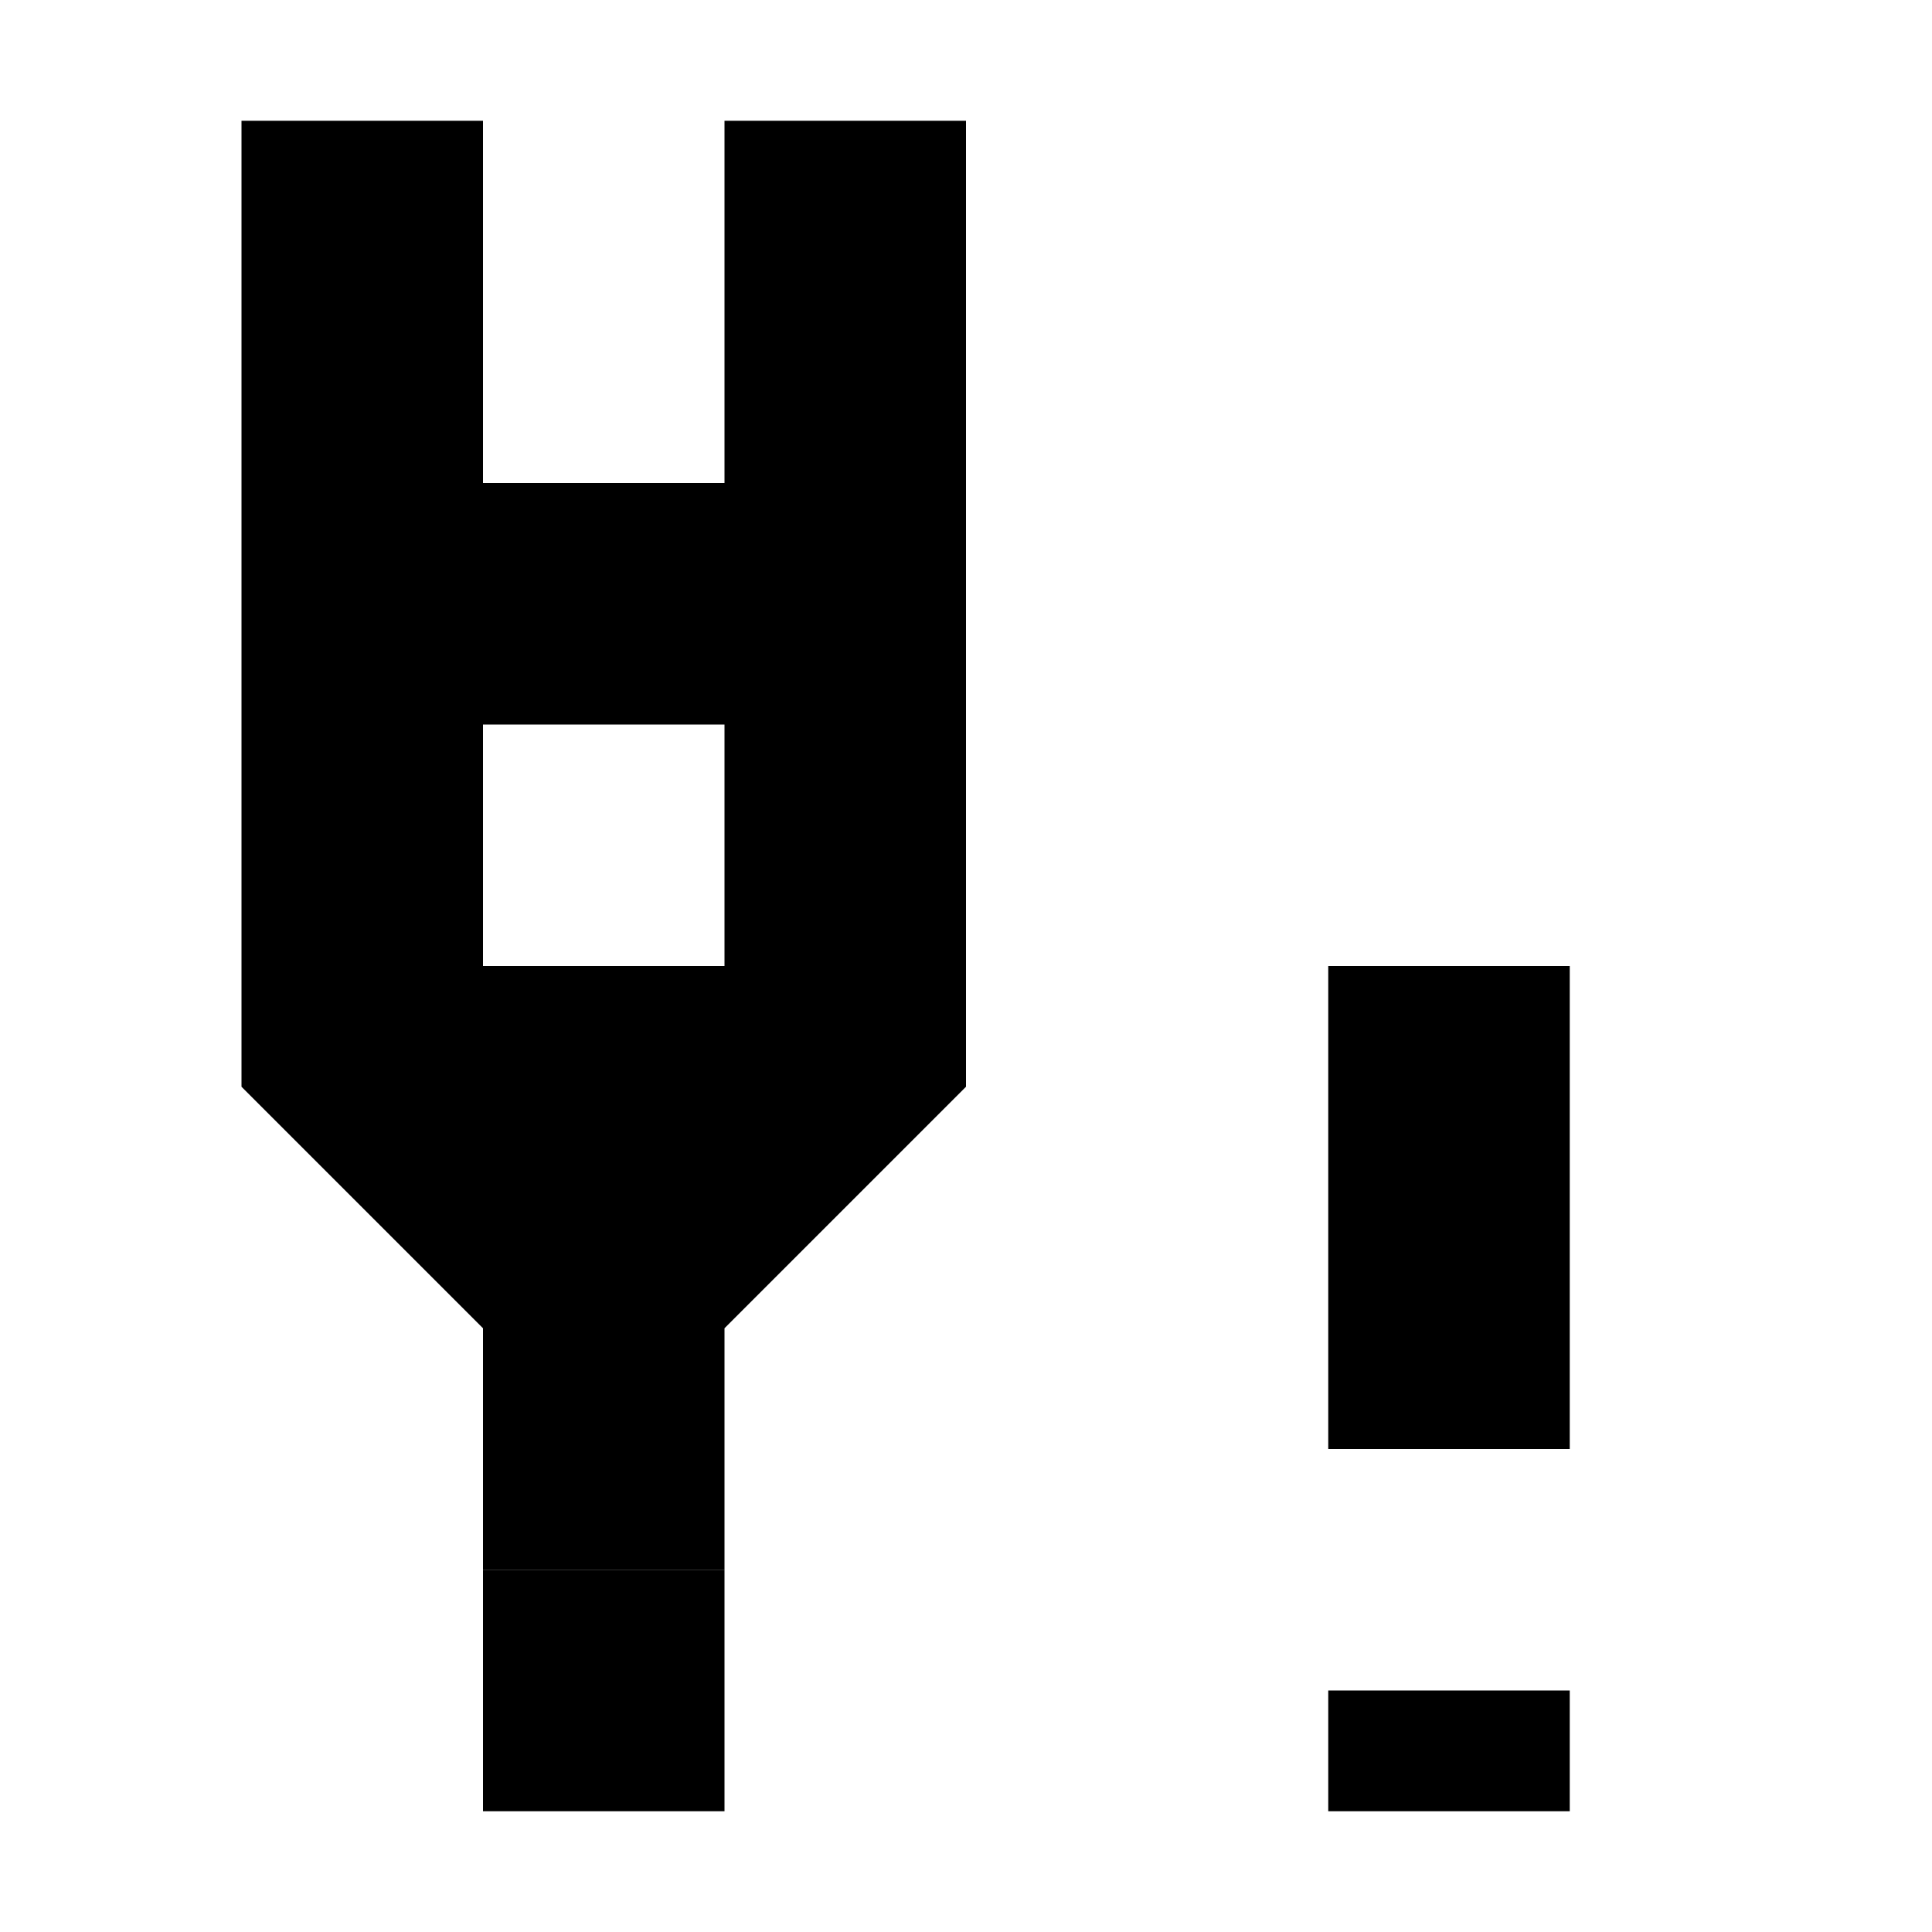
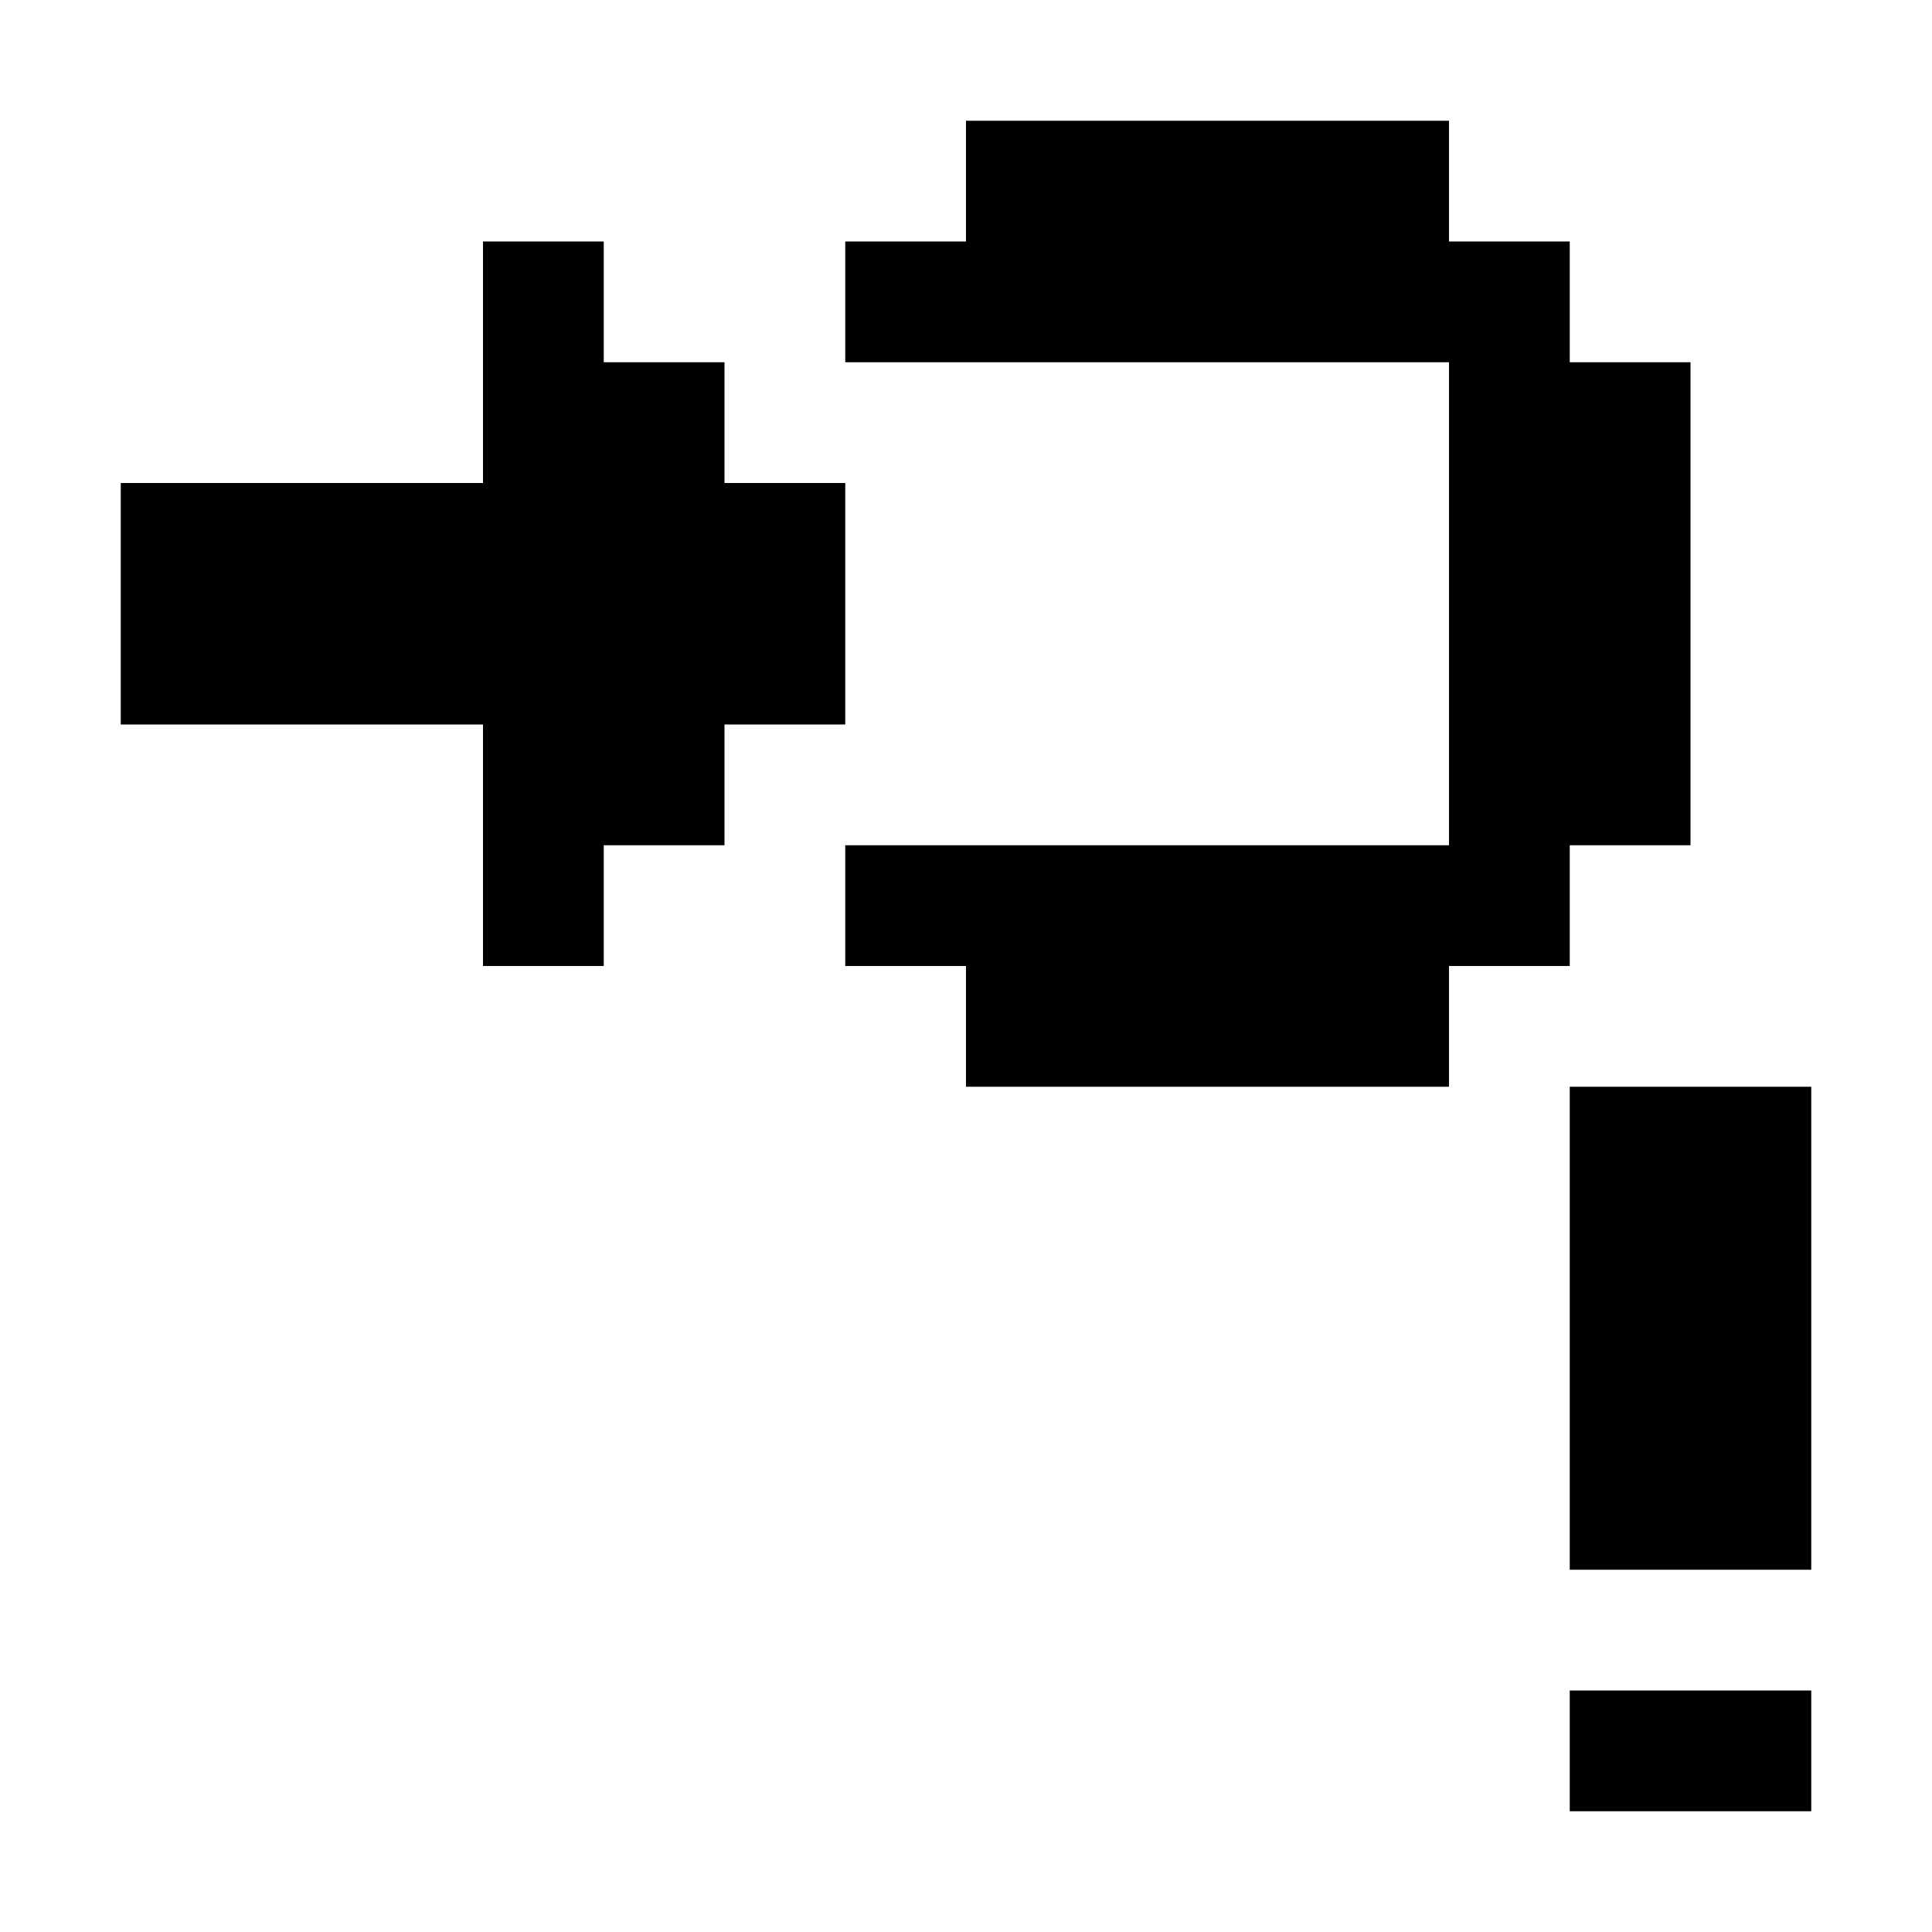
<svg xmlns="http://www.w3.org/2000/svg" width="64" height="64" viewBox="0 0 64 64" role="img" aria-label="No incoming connection seen">
  <g color="#000">
-     <path d="M8 16 H32 V36 L24 44 V52 H16 V44 L8 36 Z M16 24 V32 H24 V24 Z" fill="currentColor" fill-rule="evenodd" />
-     <rect x="8" y="4" width="8" height="12" rx="0" fill="currentColor" />
-     <rect x="24" y="4" width="8" height="12" rx="0" fill="currentColor" />
-     <rect x="16" y="52" width="8" height="8" rx="0" fill="currentColor" />
-     <rect x="44" y="32" width="8" height="16" rx="0" fill="currentColor" />
-     <rect x="44" y="56" width="8" height="4" rx="0" fill="currentColor" />
+     <path d="M32 4 H48 V8 H32 Z M16 8 H20 V12 H16 Z M28 8 H52 V12 H28 Z M16 12 H24 V16 H16 Z M48 12 H56 V16 H48 Z M4 16 H28 V20 H4 Z M48 16 H56 V20 H48 Z M4 20 H28 V24 H4 Z M48 20 H56 V24 H48 Z M16 24 H24 V28 H16 Z M48 24 H56 V28 H48 Z M16 28 H20 V32 H16 Z M28 28 H52 V32 H28 Z M32 32 H48 V36 H32 Z" fill="currentColor" />
+     <path d="M52 36 H60 V40 H52 Z M52 40 H60 V44 H52 Z M52 44 H60 V48 H52 Z M52 48 H60 V52 H52 Z M52 56 H60 V60 H52 Z" fill="currentColor" />
  </g>
</svg>
